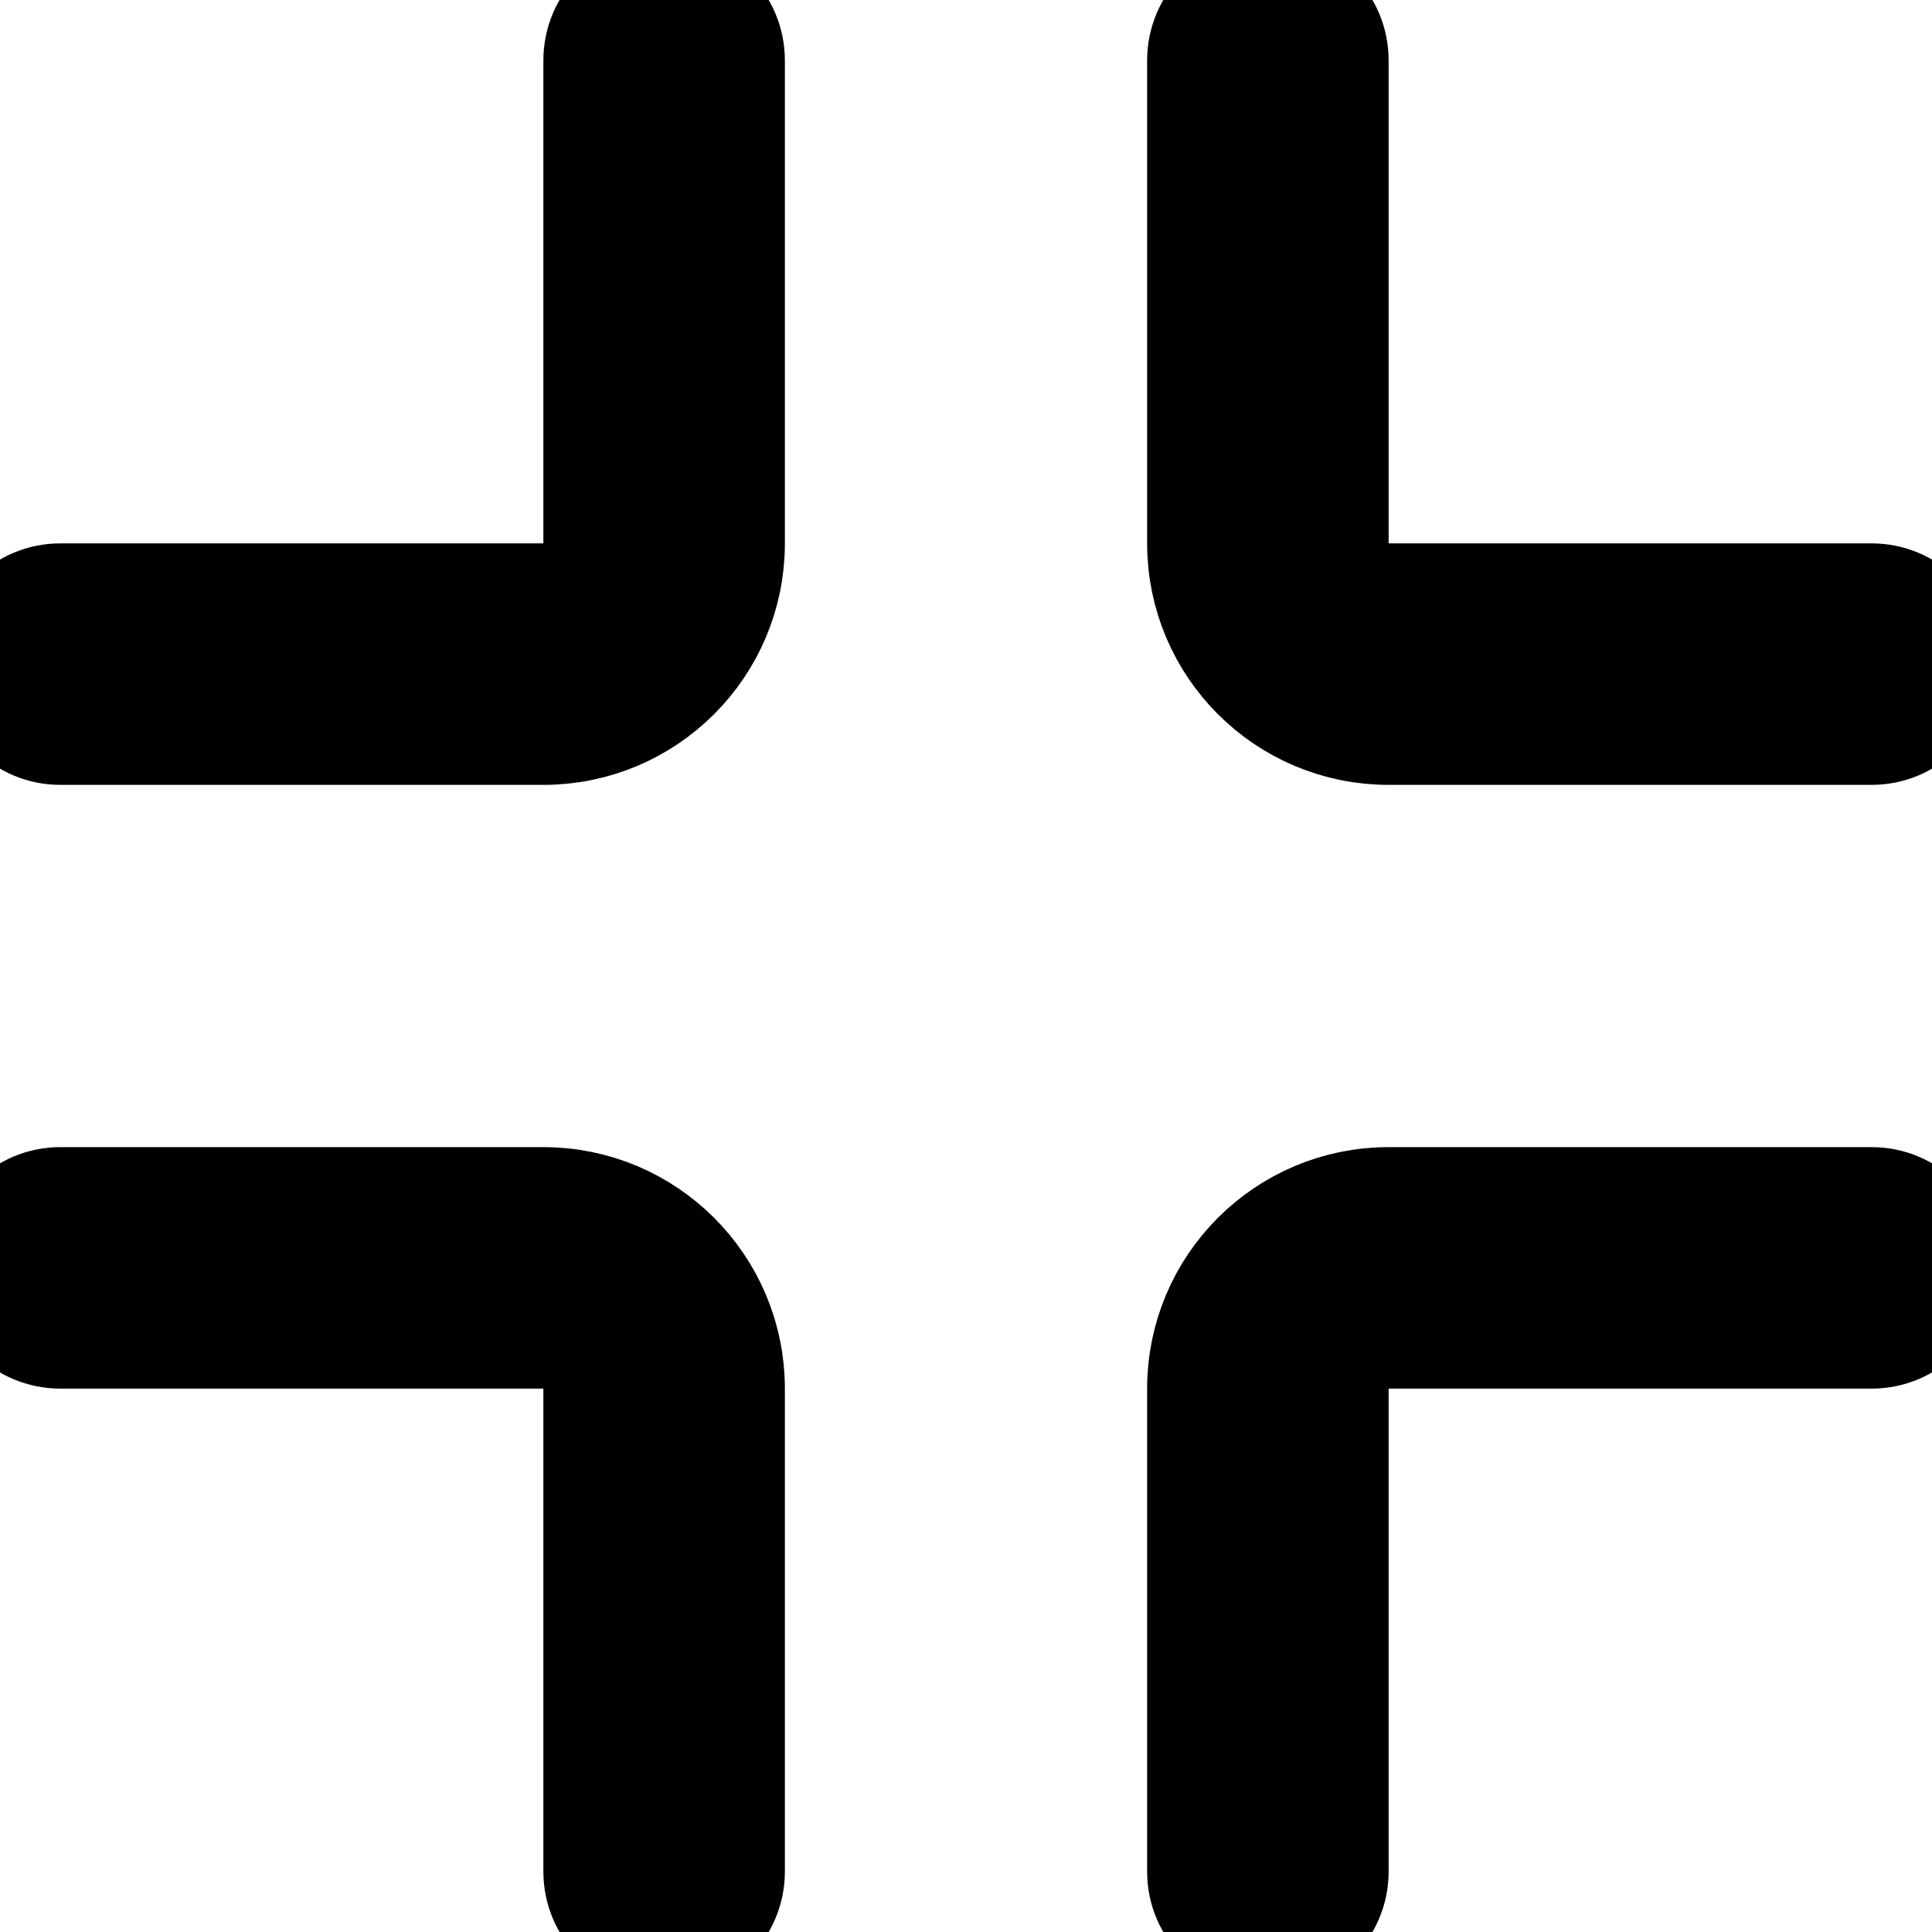
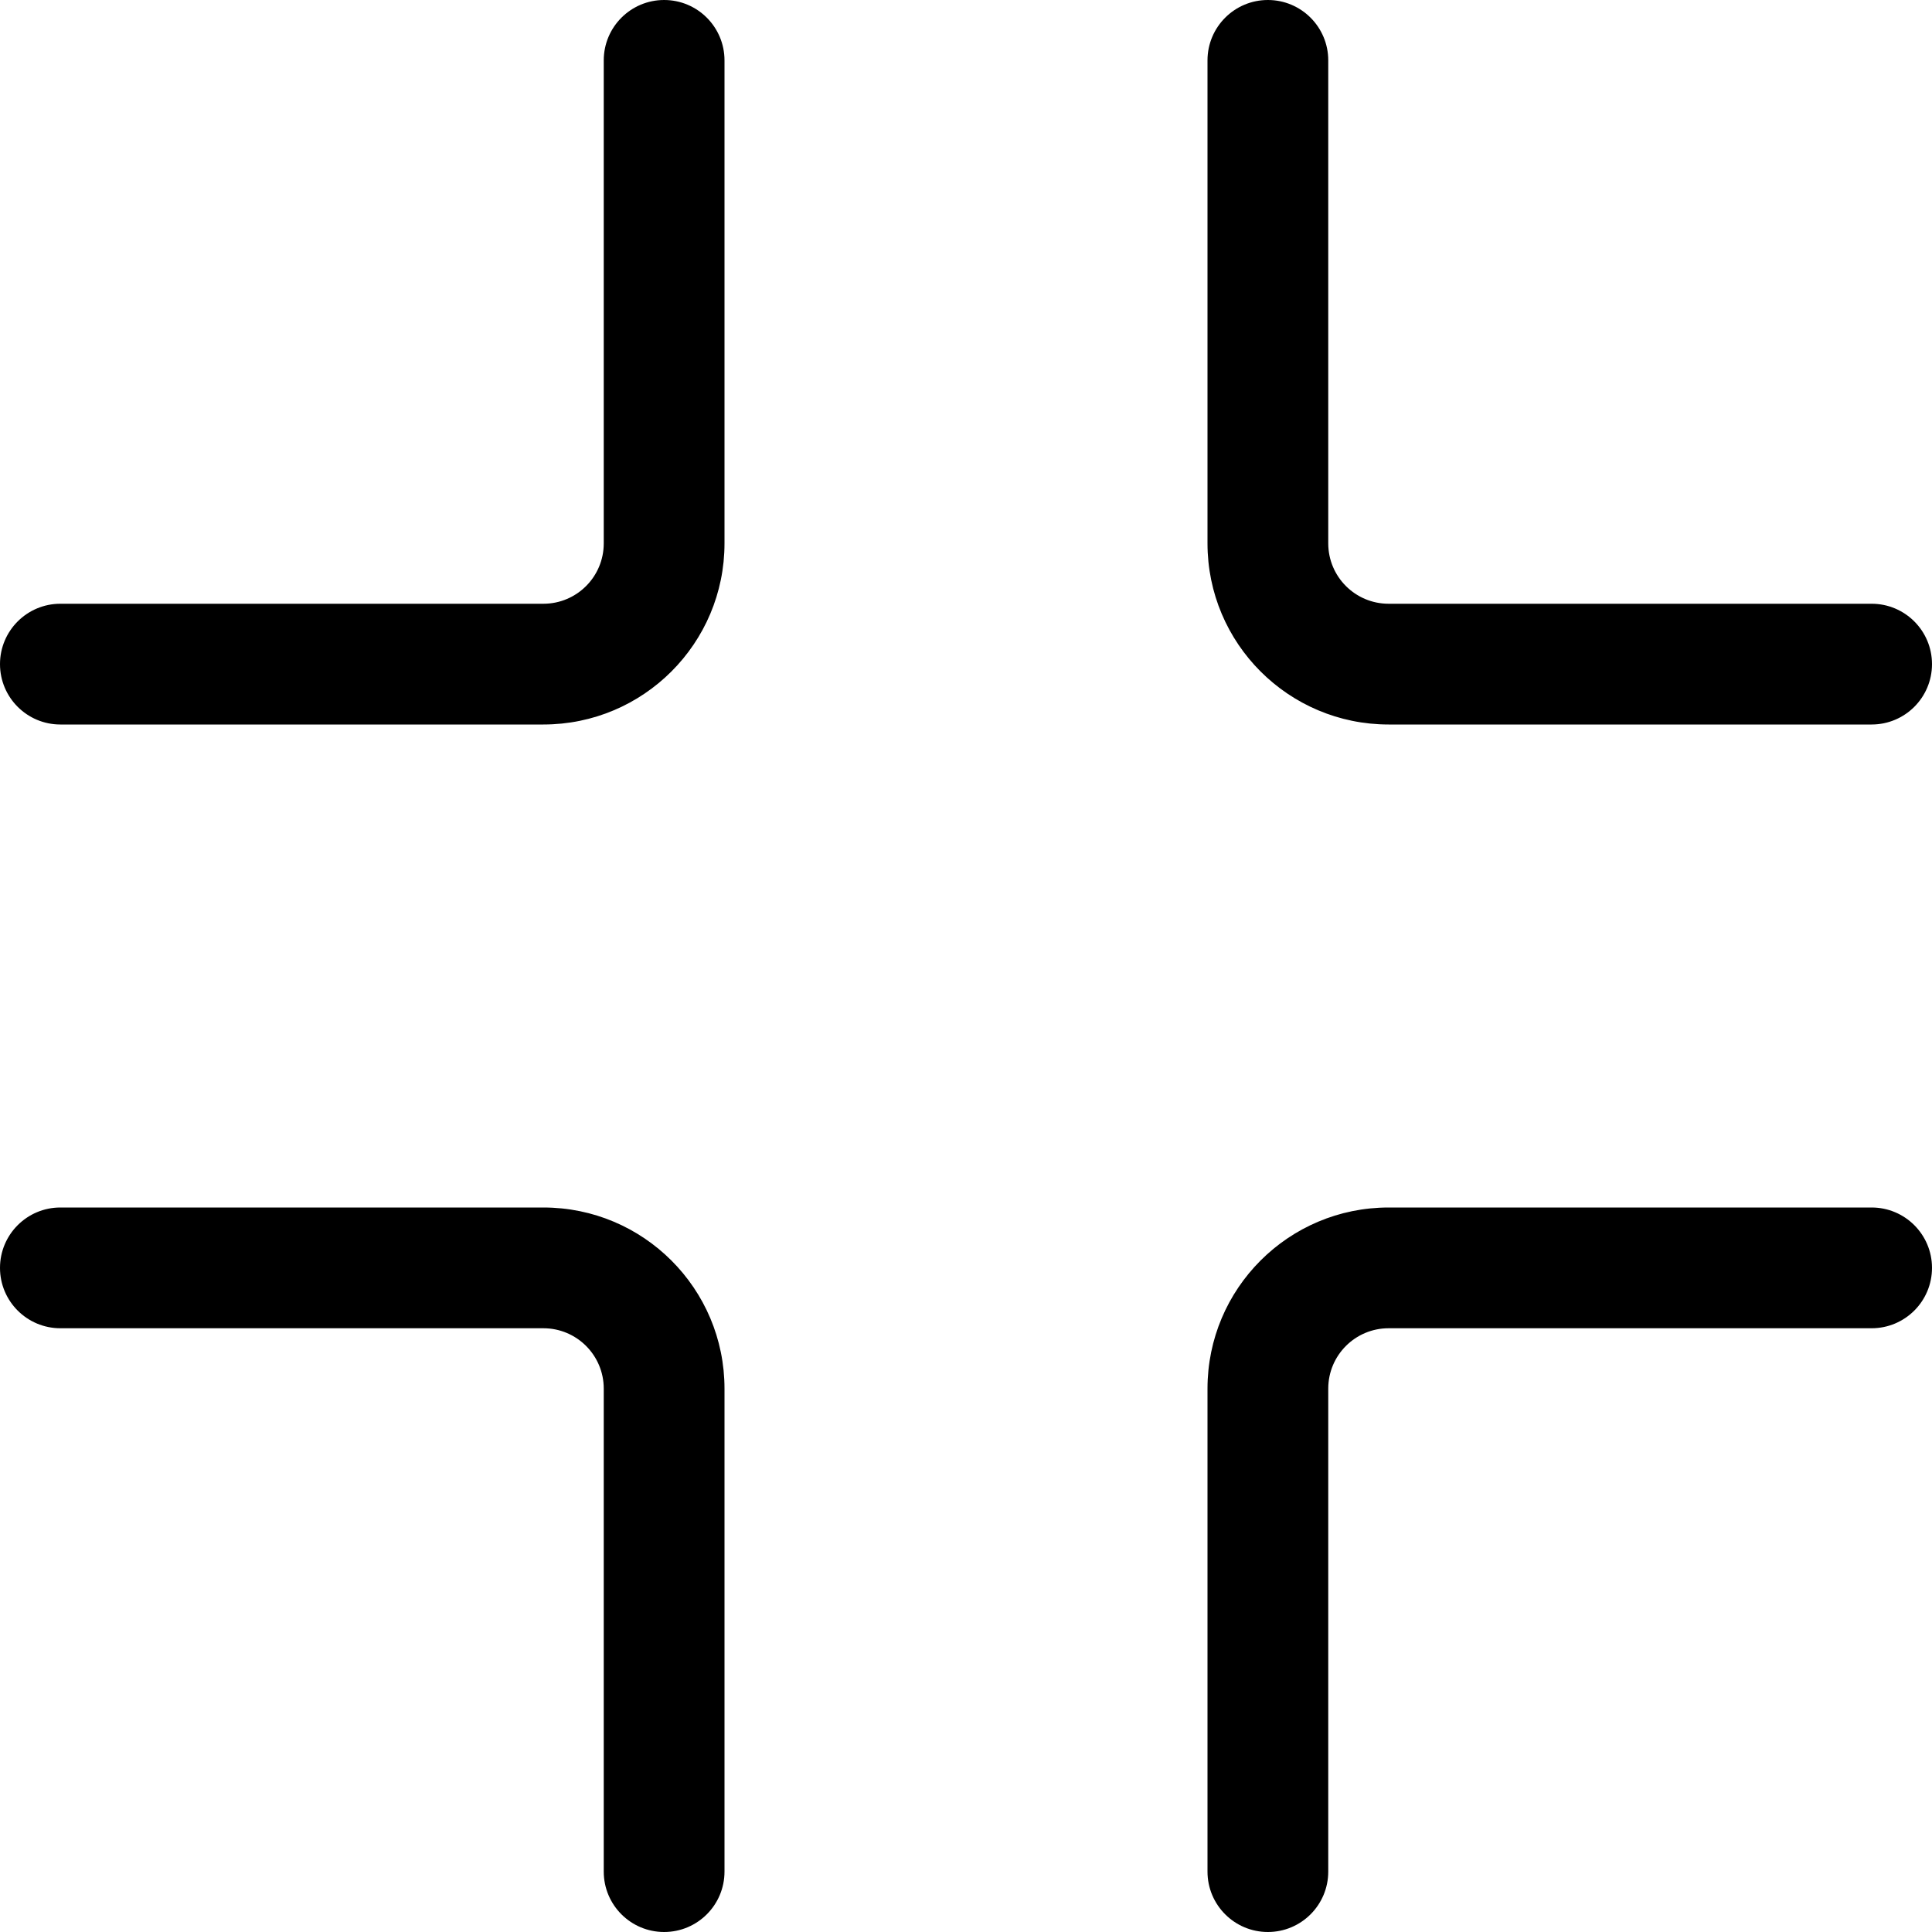
- <svg xmlns="http://www.w3.org/2000/svg" width="16" height="16" fill="currentColor" class="bi bi-fullscreen-exit" viewBox="0 0 16 16">
-   <path stroke="currentColor" stroke-width="1px" d="M5.5 0a.5.5 0 0 1 .5.5v4A1.5 1.5 0 0 1 4.5 6h-4a.5.5 0 0 1 0-1h4a.5.5 0 0 0 .5-.5v-4a.5.5 0 0 1 .5-.5zm5 0a.5.5 0 0 1 .5.5v4a.5.5 0 0 0 .5.5h4a.5.5 0 0 1 0 1h-4A1.5 1.5 0 0 1 10 4.5v-4a.5.5 0 0 1 .5-.5zM0 10.5a.5.5 0 0 1 .5-.5h4A1.5 1.5 0 0 1 6 11.5v4a.5.5 0 0 1-1 0v-4a.5.5 0 0 0-.5-.5h-4a.5.5 0 0 1-.5-.5zm10 1a1.5 1.5 0 0 1 1.5-1.5h4a.5.5 0 0 1 0 1h-4a.5.5 0 0 0-.5.5v4a.5.5 0 0 1-1 0v-4z" />
+ <svg xmlns="http://www.w3.org/2000/svg" width="16" height="16" fill="inherit" class="bi bi-fullscreen-exit" viewBox="0 0 16 16">
+   <path stroke="inherit" stroke-width="1px" d="M5.5 0a.5.5 0 0 1 .5.5v4A1.5 1.5 0 0 1 4.5 6h-4a.5.5 0 0 1 0-1h4a.5.5 0 0 0 .5-.5v-4a.5.5 0 0 1 .5-.5zm5 0a.5.5 0 0 1 .5.5v4a.5.5 0 0 0 .5.5h4a.5.5 0 0 1 0 1h-4A1.5 1.5 0 0 1 10 4.5v-4a.5.5 0 0 1 .5-.5zM0 10.5a.5.5 0 0 1 .5-.5h4A1.5 1.5 0 0 1 6 11.5v4a.5.5 0 0 1-1 0v-4a.5.5 0 0 0-.5-.5h-4a.5.5 0 0 1-.5-.5zm10 1a1.5 1.5 0 0 1 1.5-1.5h4a.5.5 0 0 1 0 1h-4a.5.5 0 0 0-.5.5v4a.5.5 0 0 1-1 0v-4z" />
</svg>
